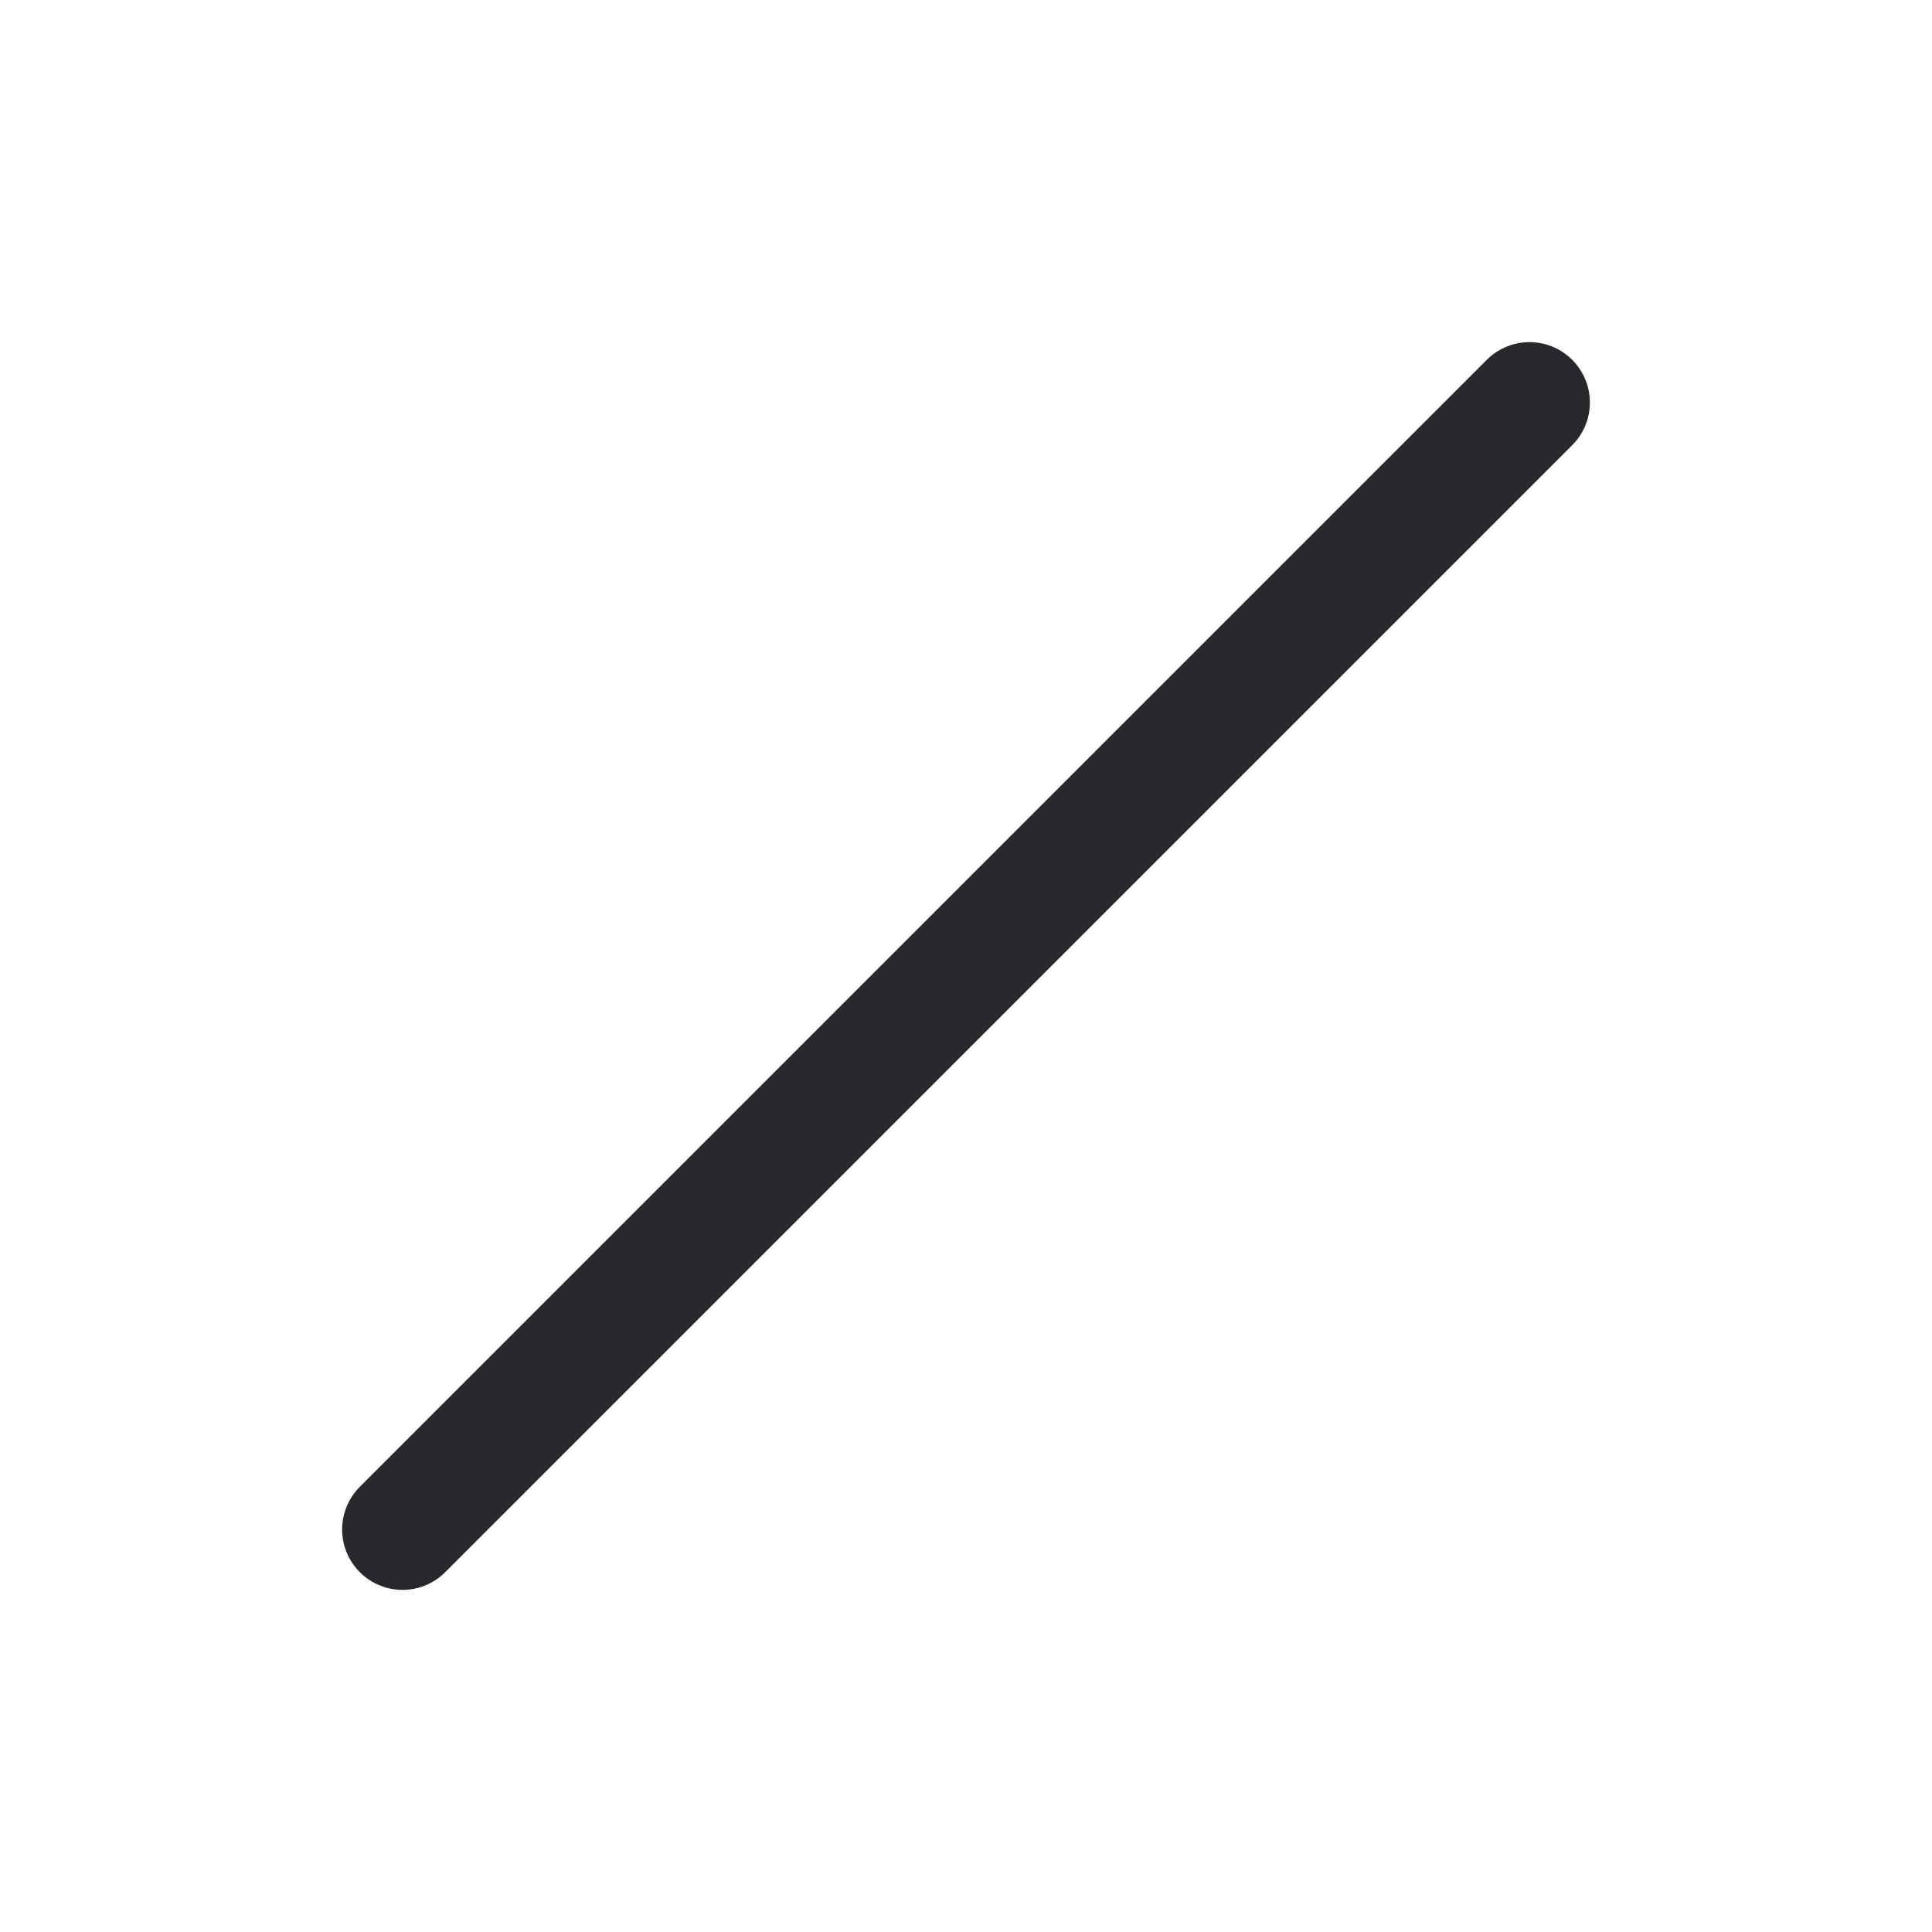
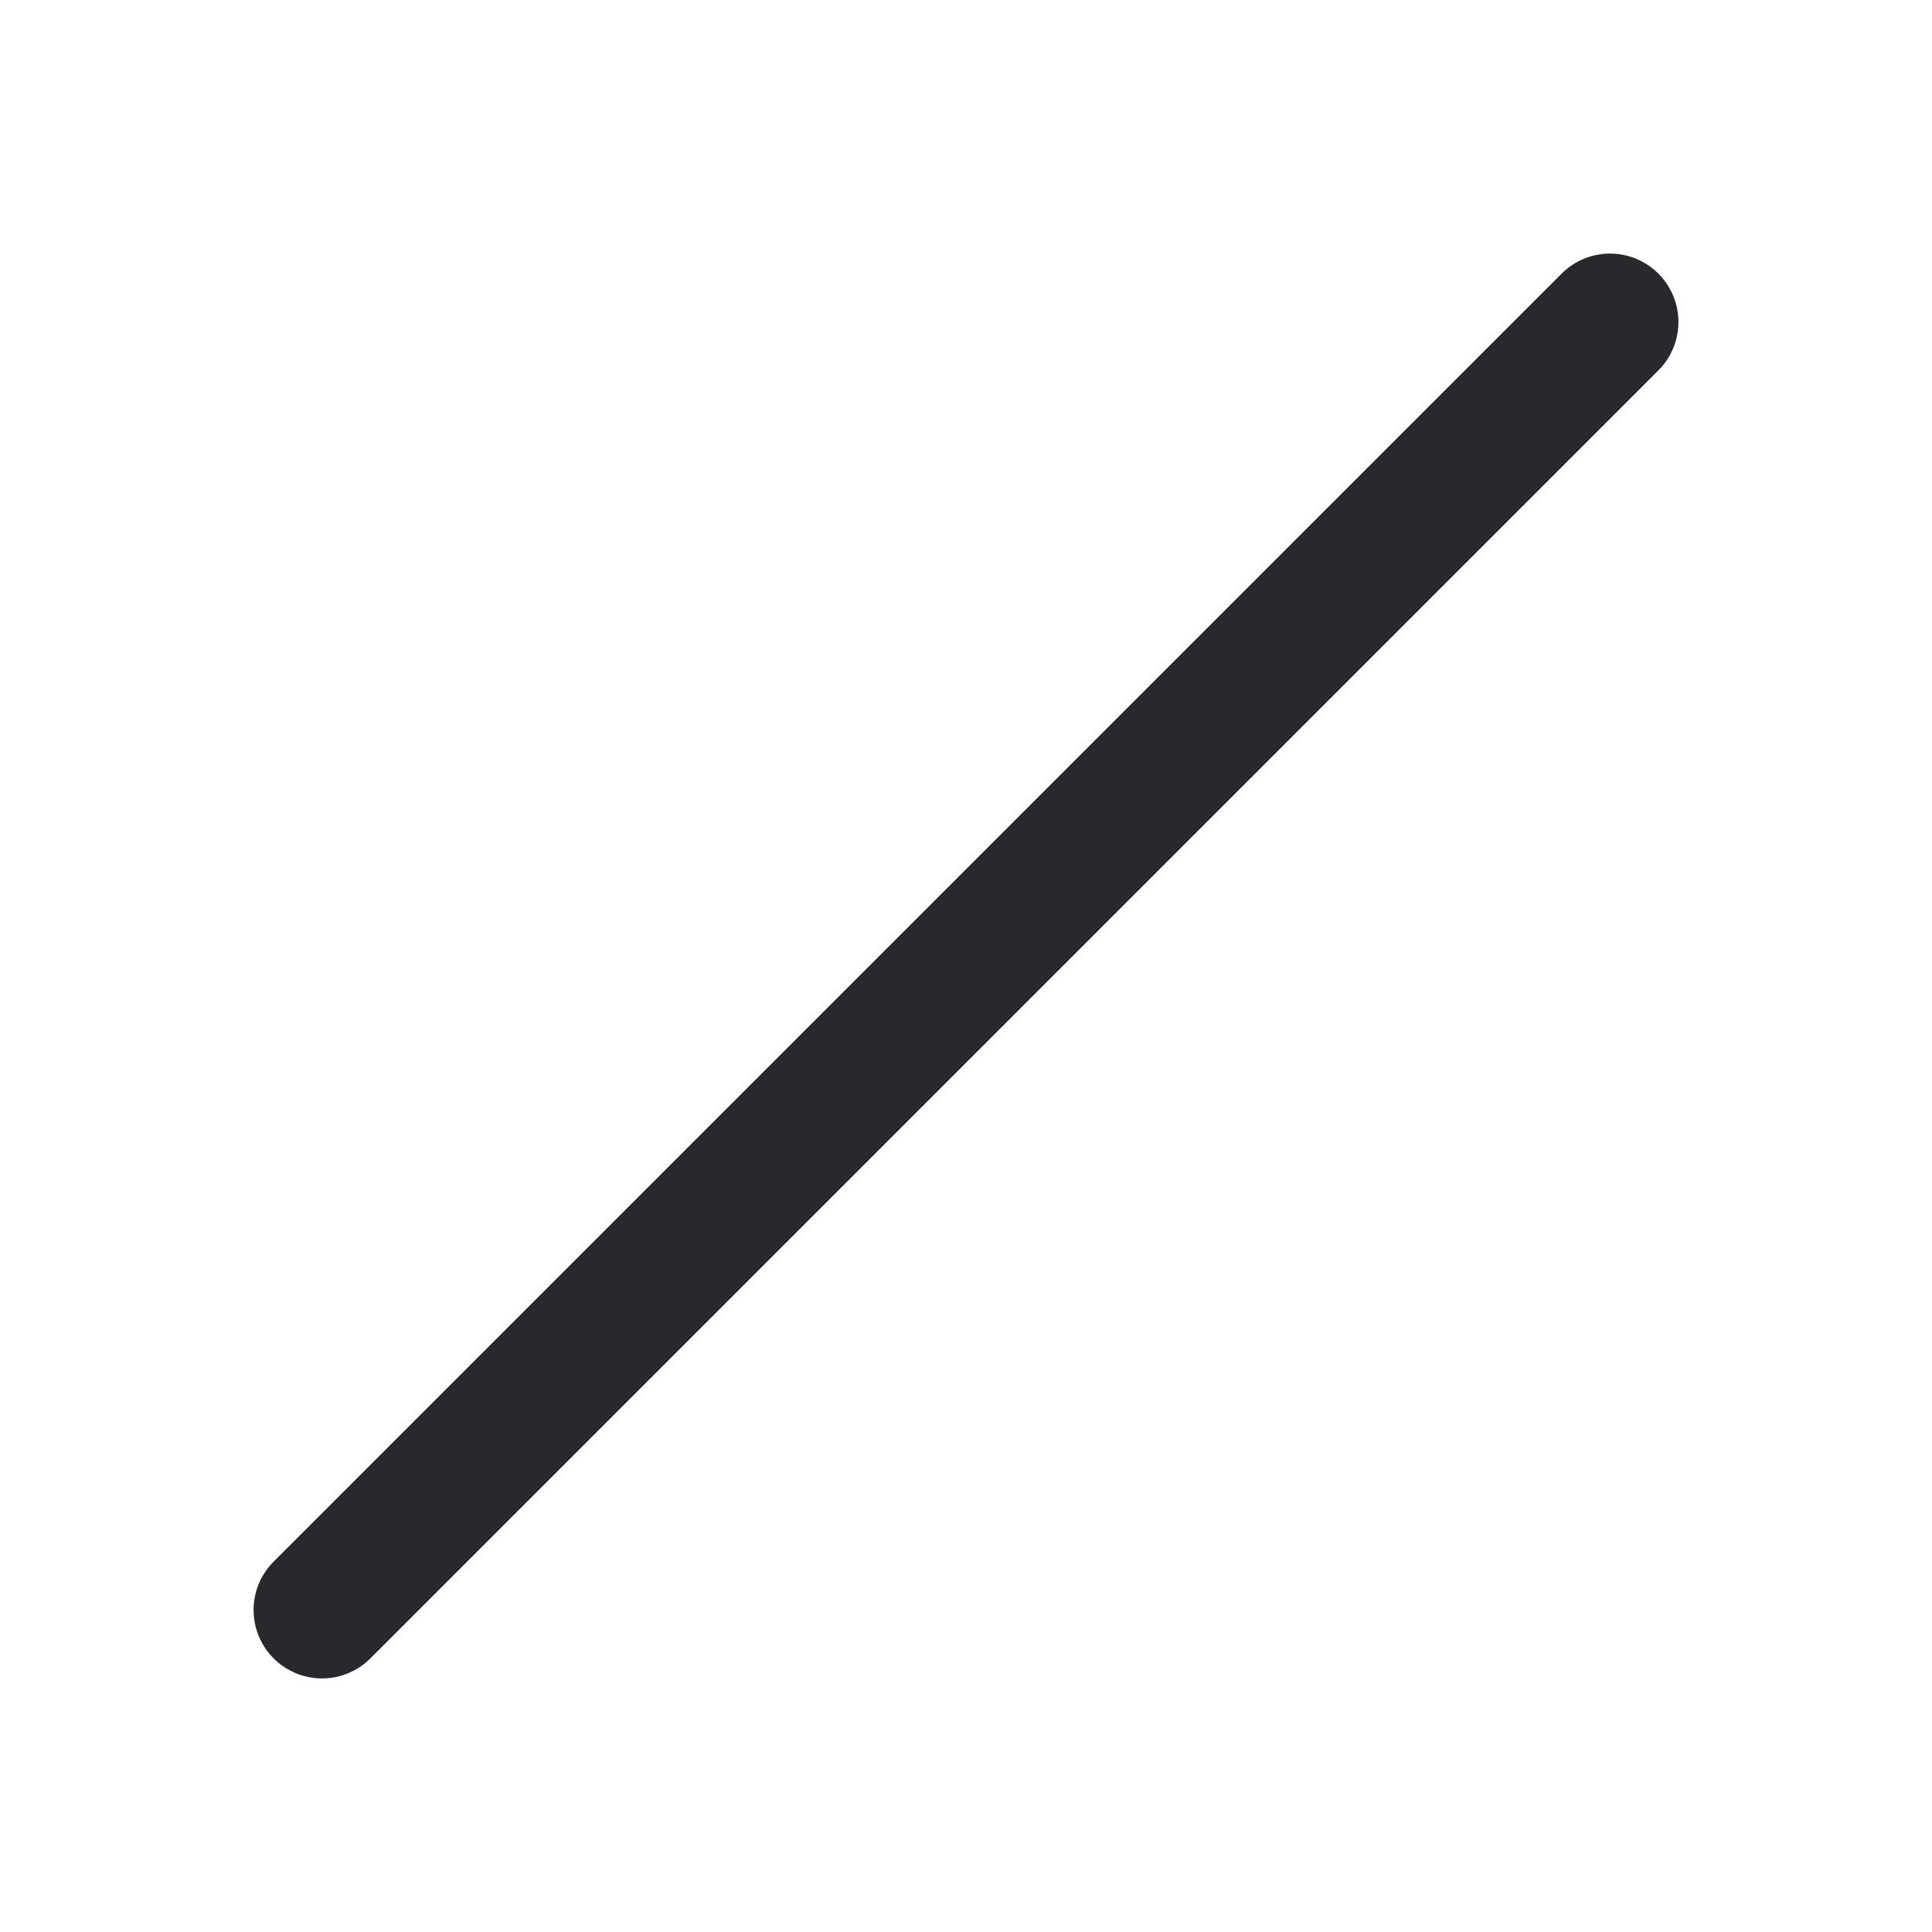
- <svg xmlns="http://www.w3.org/2000/svg" width="24" height="24" viewBox="0 0 24 24" fill="none" stroke="#29282d" stroke-width="1.5" stroke-linecap="round" stroke-linejoin="round">
-   <path d="m5 19 14-14" />
+ <svg xmlns="http://www.w3.org/2000/svg" width="24" height="24" viewBox="0 0 24 24" fill="none" stroke="#29282d" stroke-width="1.7" stroke-linecap="round" stroke-linejoin="round">
+   <path d="M4 20 20 4" />
</svg>
